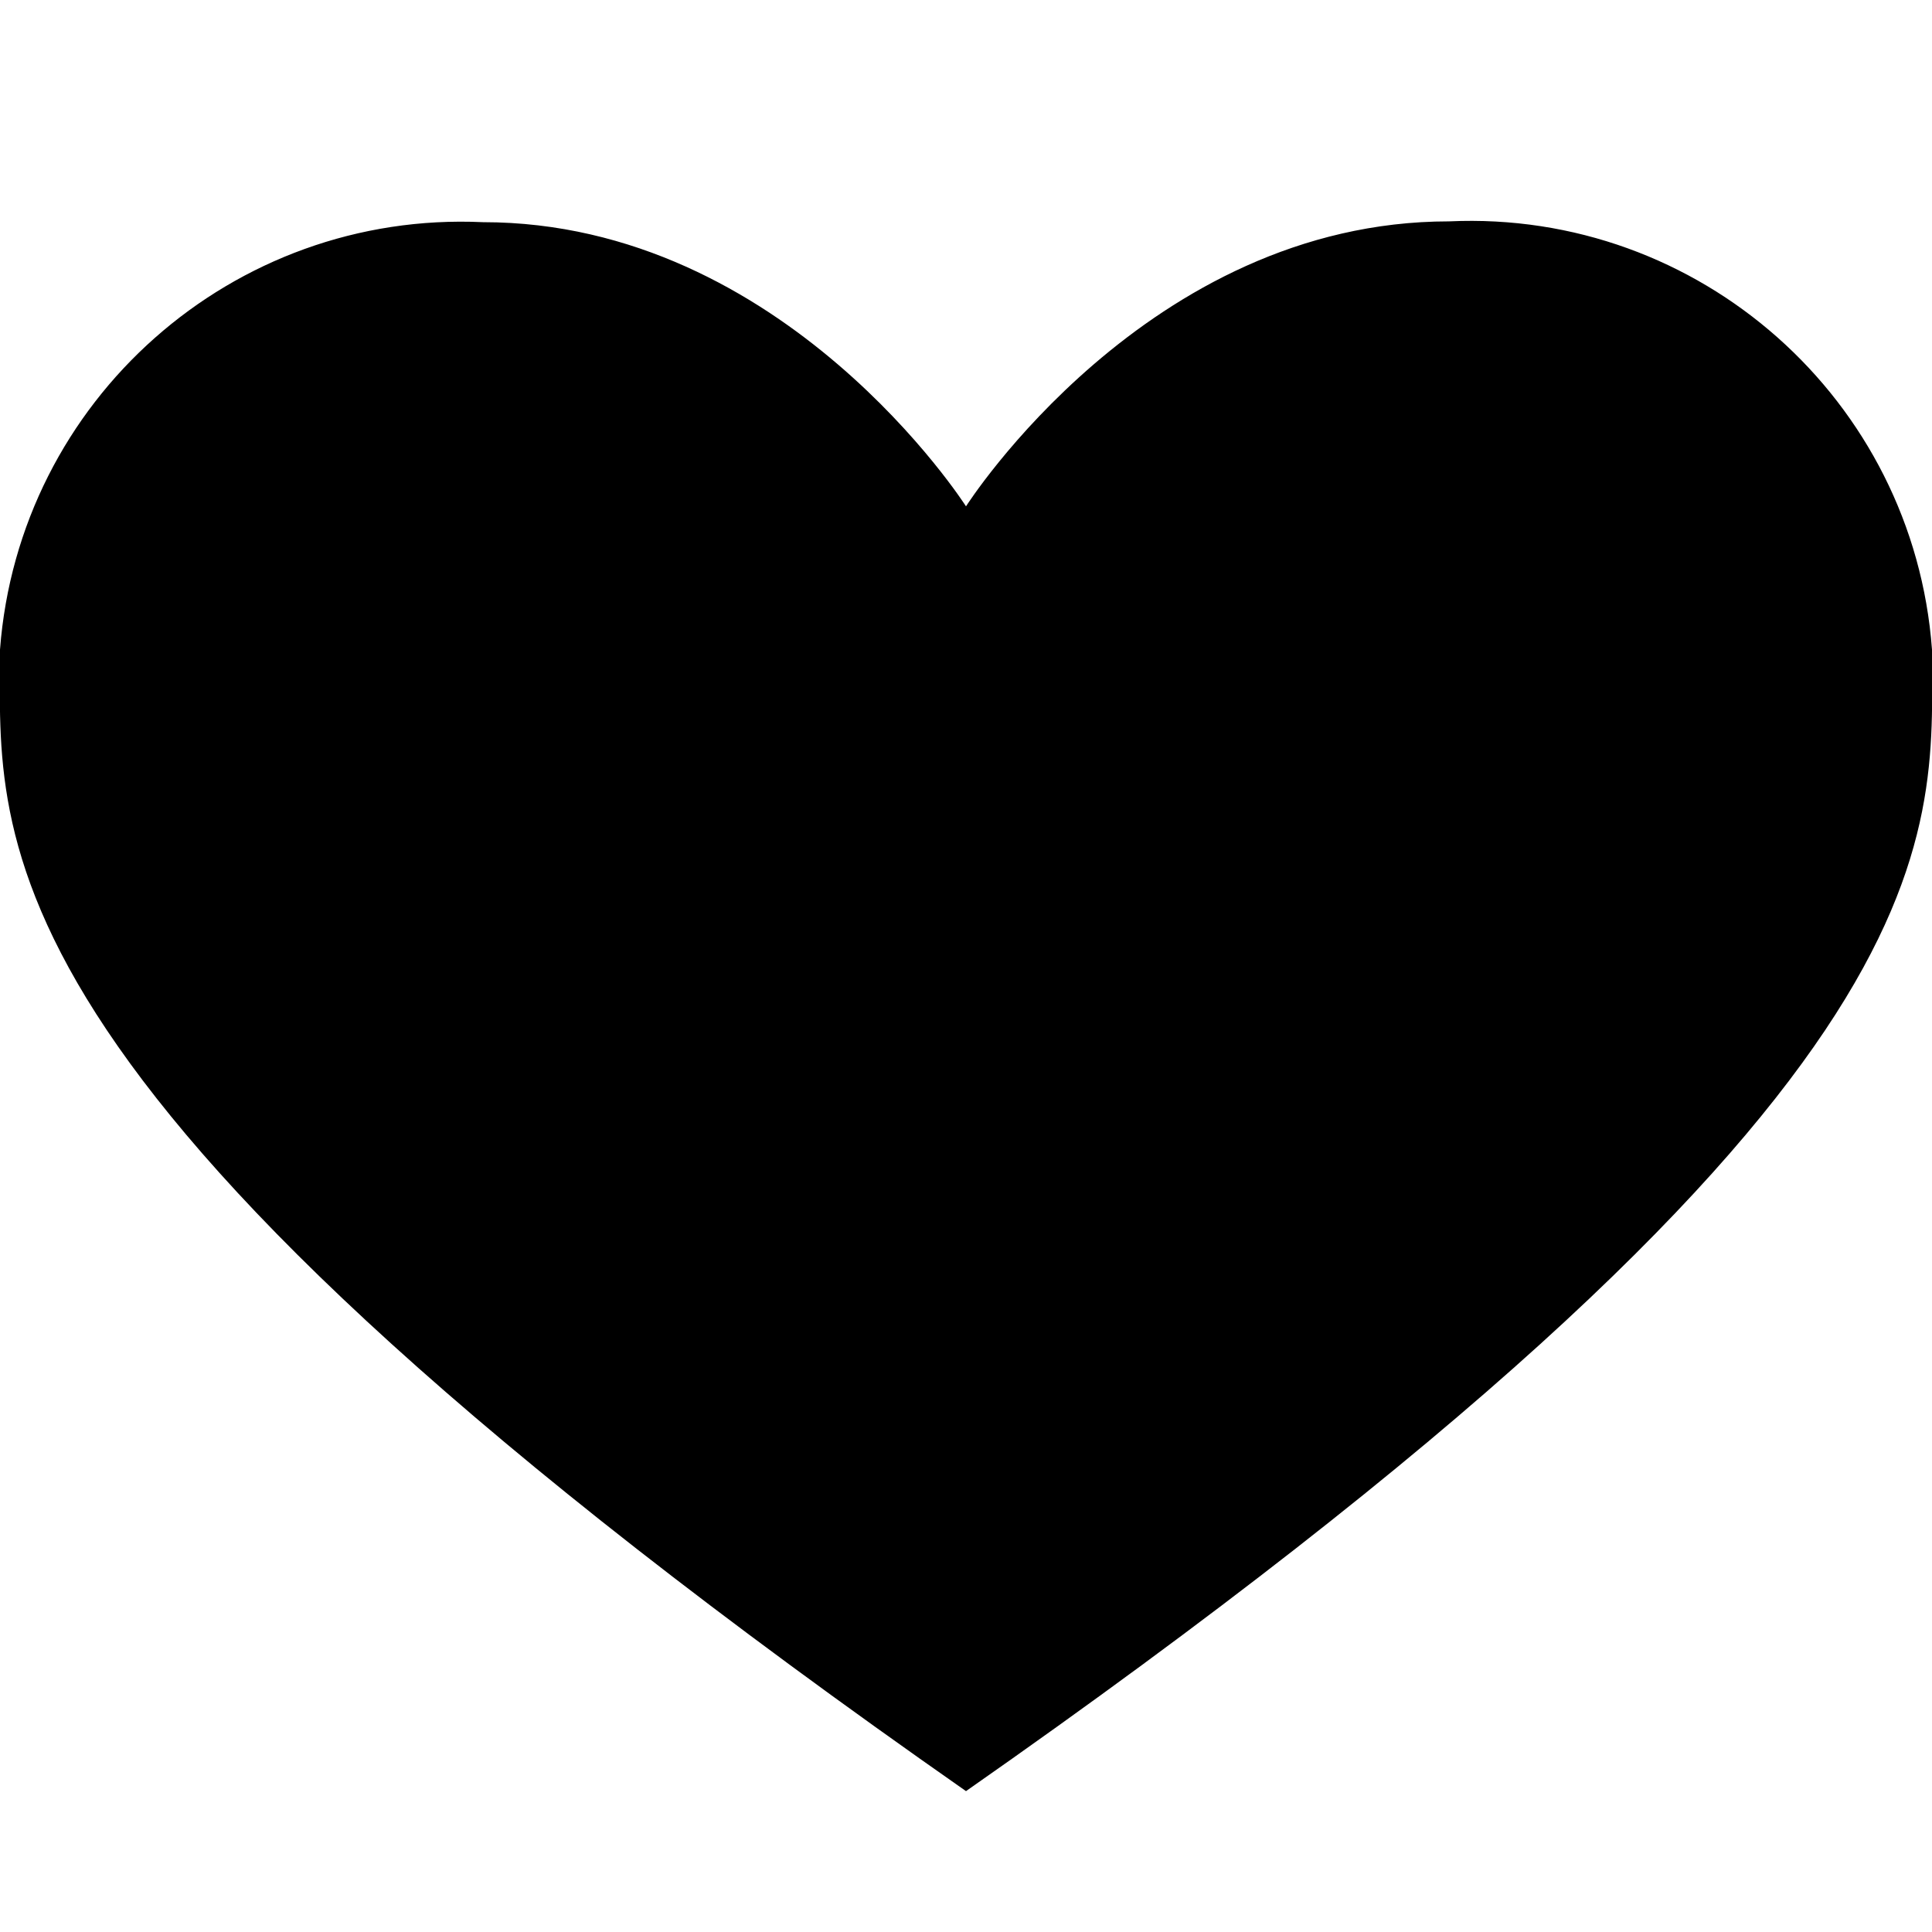
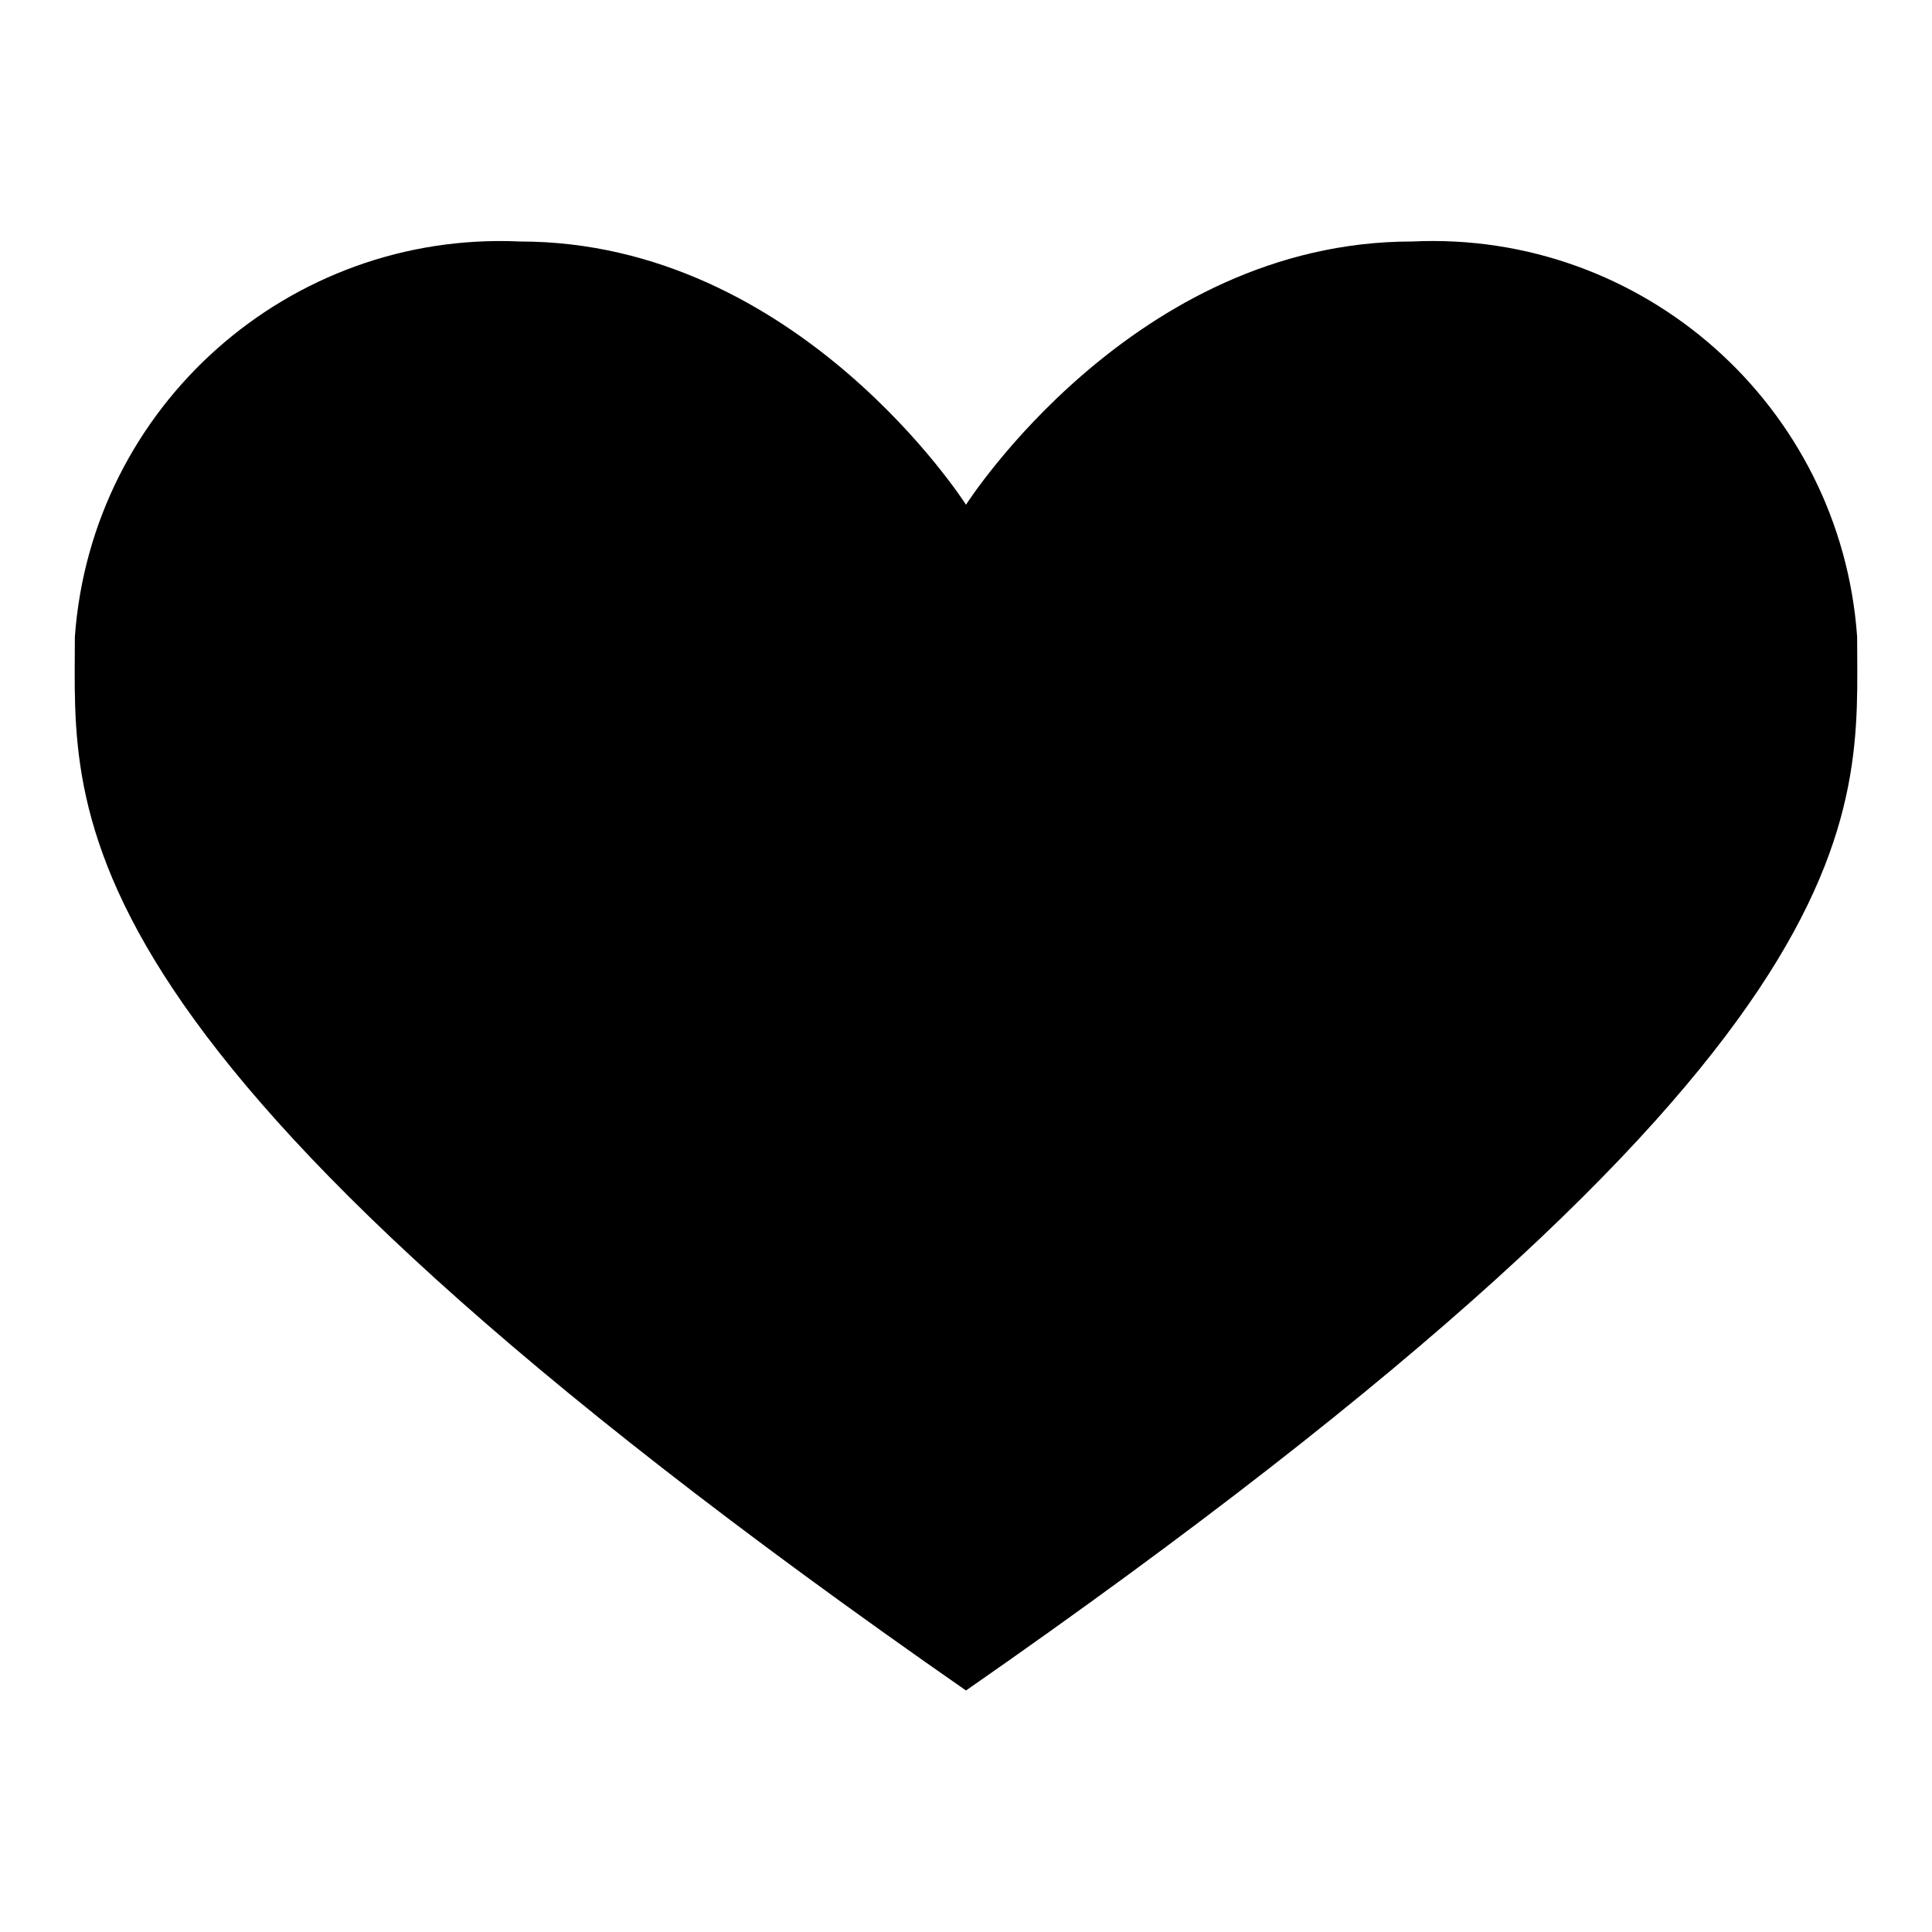
<svg xmlns="http://www.w3.org/2000/svg" viewBox="0 0 24 24" width="24" height="24">
-   <path d="M12,22.25C24.46,13.54,24,10.48,24,8.07a5.75,5.75,0,0,0-6-5.32c-3.75,0-6,3.54-6,3.54S9.75,2.76,6,2.76A5.75,5.75,0,0,0,0,8.07C0,10.48-.46,13.54,12,22.25Z" />
+   <path d="M12,21C23.5,13,23.07,10.14,23.07,7.91A5.29,5.29,0,0,0,17.54,3C14.08,3,12,6.27,12,6.27S9.92,3,6.46,3A5.3,5.3,0,0,0,.93,7.91C.93,10.14.5,13,12,21Z" />
</svg>
